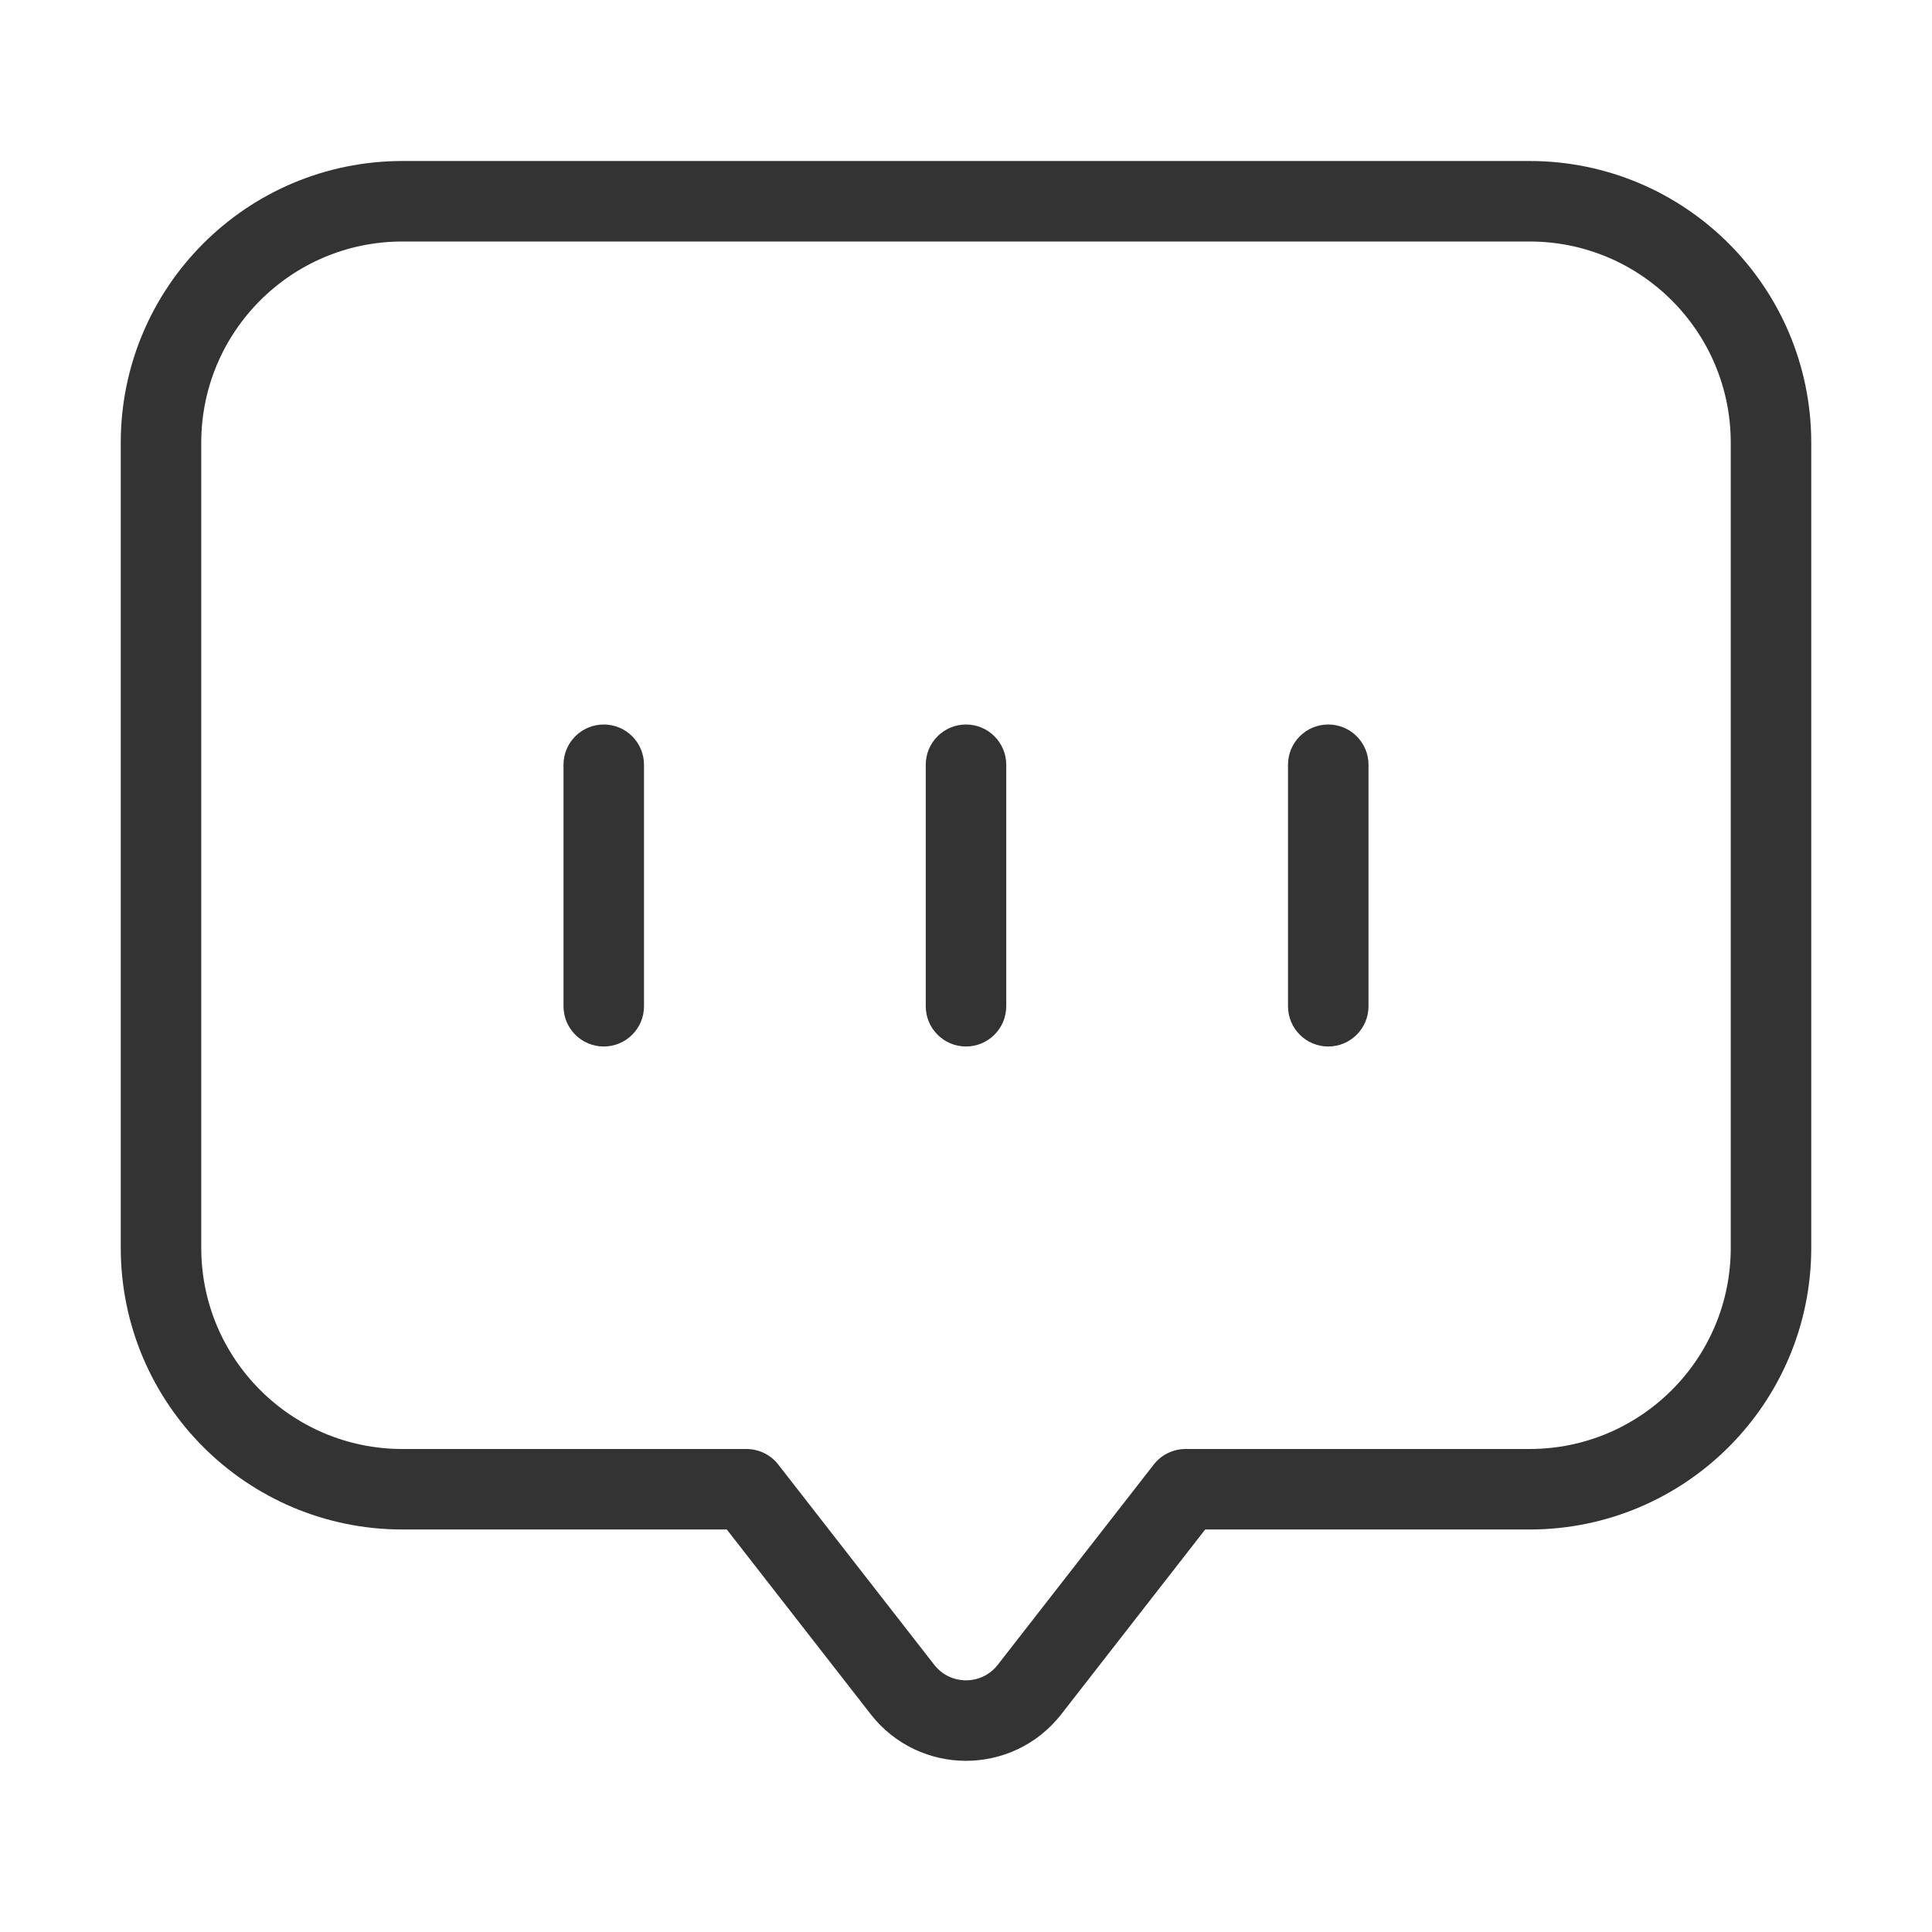
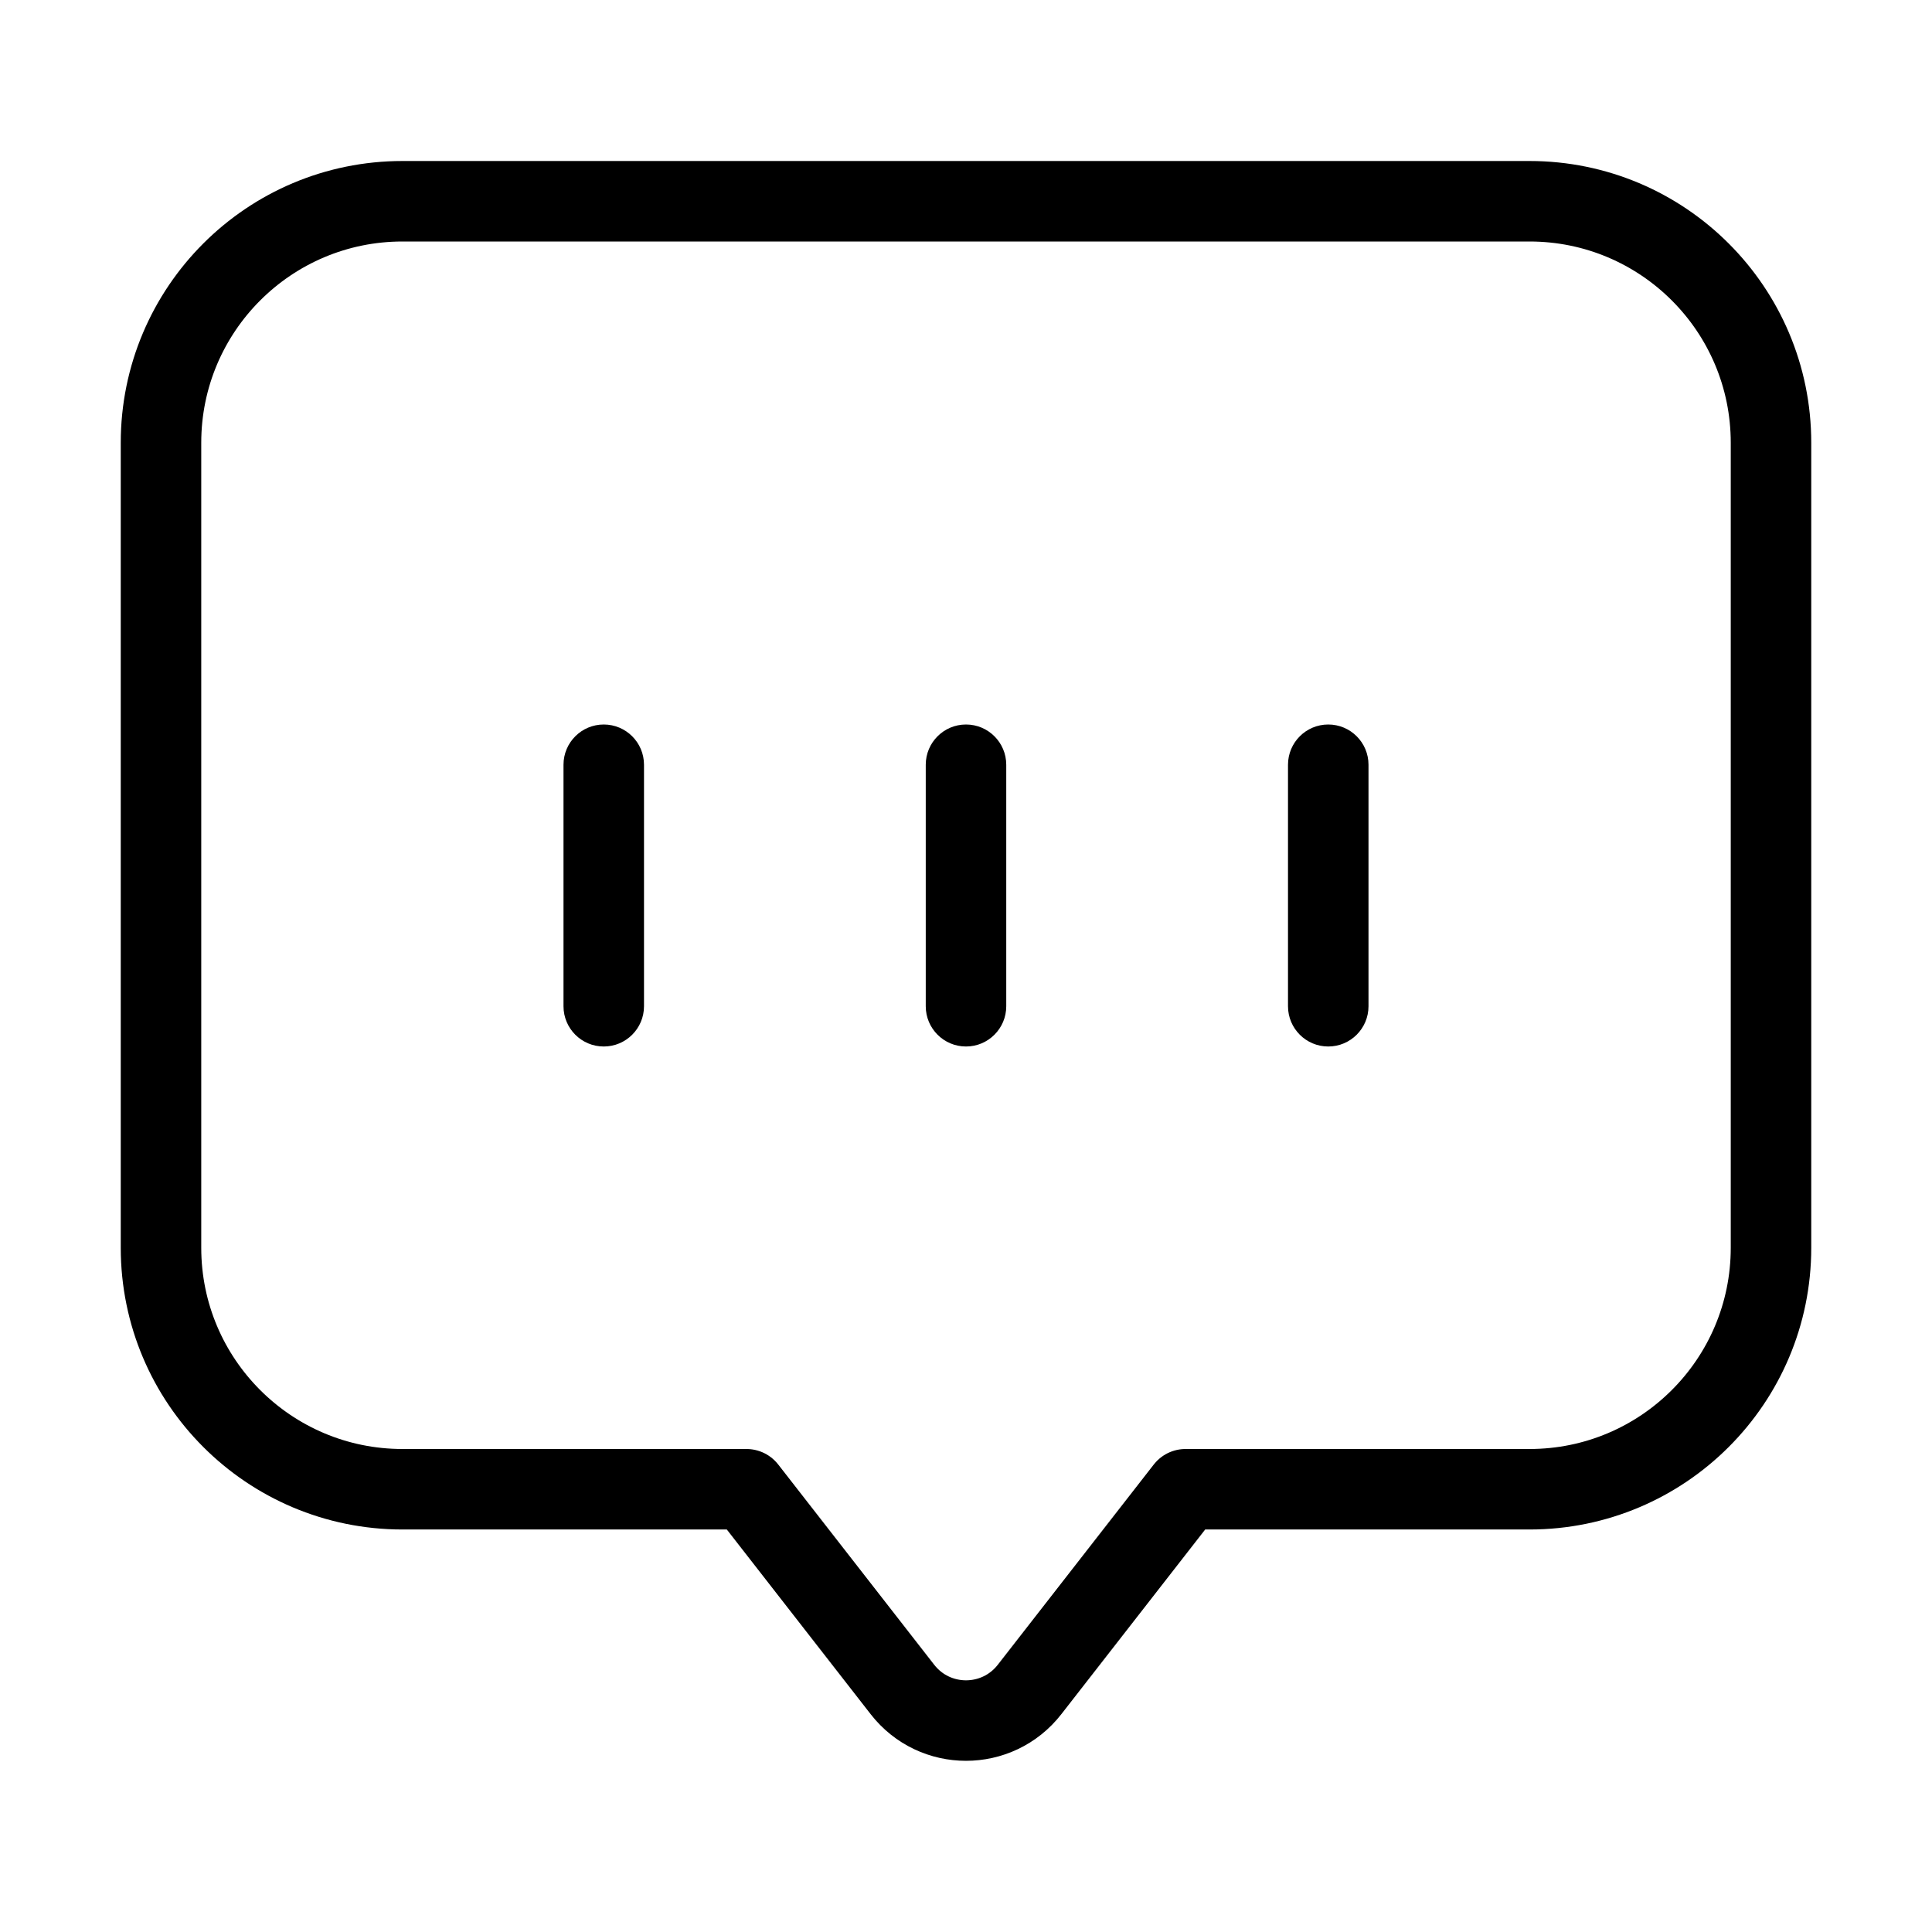
<svg xmlns="http://www.w3.org/2000/svg" width="24" height="24" viewBox="0 0 24 24" fill="none">
-   <path d="M19 2.5H5C3.343 2.5 2 3.843 2 5.5V15.5C2 17.157 3.343 18.5 5 18.5H9.273L11.211 20.988C11.612 21.502 12.388 21.502 12.789 20.988L14.727 18.5H19C20.657 18.5 22 17.157 22 15.5V5.5C22 3.843 20.657 2.5 19 2.5Z" stroke="#333333" stroke-linejoin="round" />
-   <rect x="7" y="9" width="1" height="4" rx="0.5" fill="#333333" />
-   <path d="M11.5 9.5C11.5 9.224 11.724 9 12 9V9C12.276 9 12.5 9.224 12.5 9.5V12.5C12.5 12.776 12.276 13 12 13V13C11.724 13 11.5 12.776 11.5 12.5V9.5Z" fill="#333333" />
-   <rect x="16" y="9" width="1" height="4" rx="0.5" fill="#333333" />
+   <path d="M19 2.5H5C3.343 2.5 2 3.843 2 5.5V15.5C2 17.157 3.343 18.5 5 18.5H9.273L11.211 20.988C11.612 21.502 12.388 21.502 12.789 20.988L14.727 18.5H19C20.657 18.5 22 17.157 22 15.5V5.5C22 3.843 20.657 2.5 19 2.5Z" stroke="#000" stroke-linejoin="round" />
+   <rect x="7" y="9" width="1" height="4" rx="0.5" fill="#000" />
+   <path d="M11.5 9.5C11.5 9.224 11.724 9 12 9V9C12.276 9 12.5 9.224 12.5 9.5V12.5C12.5 12.776 12.276 13 12 13V13C11.724 13 11.5 12.776 11.5 12.5V9.5Z" fill="#000" />
+   <rect x="16" y="9" width="1" height="4" rx="0.5" fill="#000" />
</svg>
